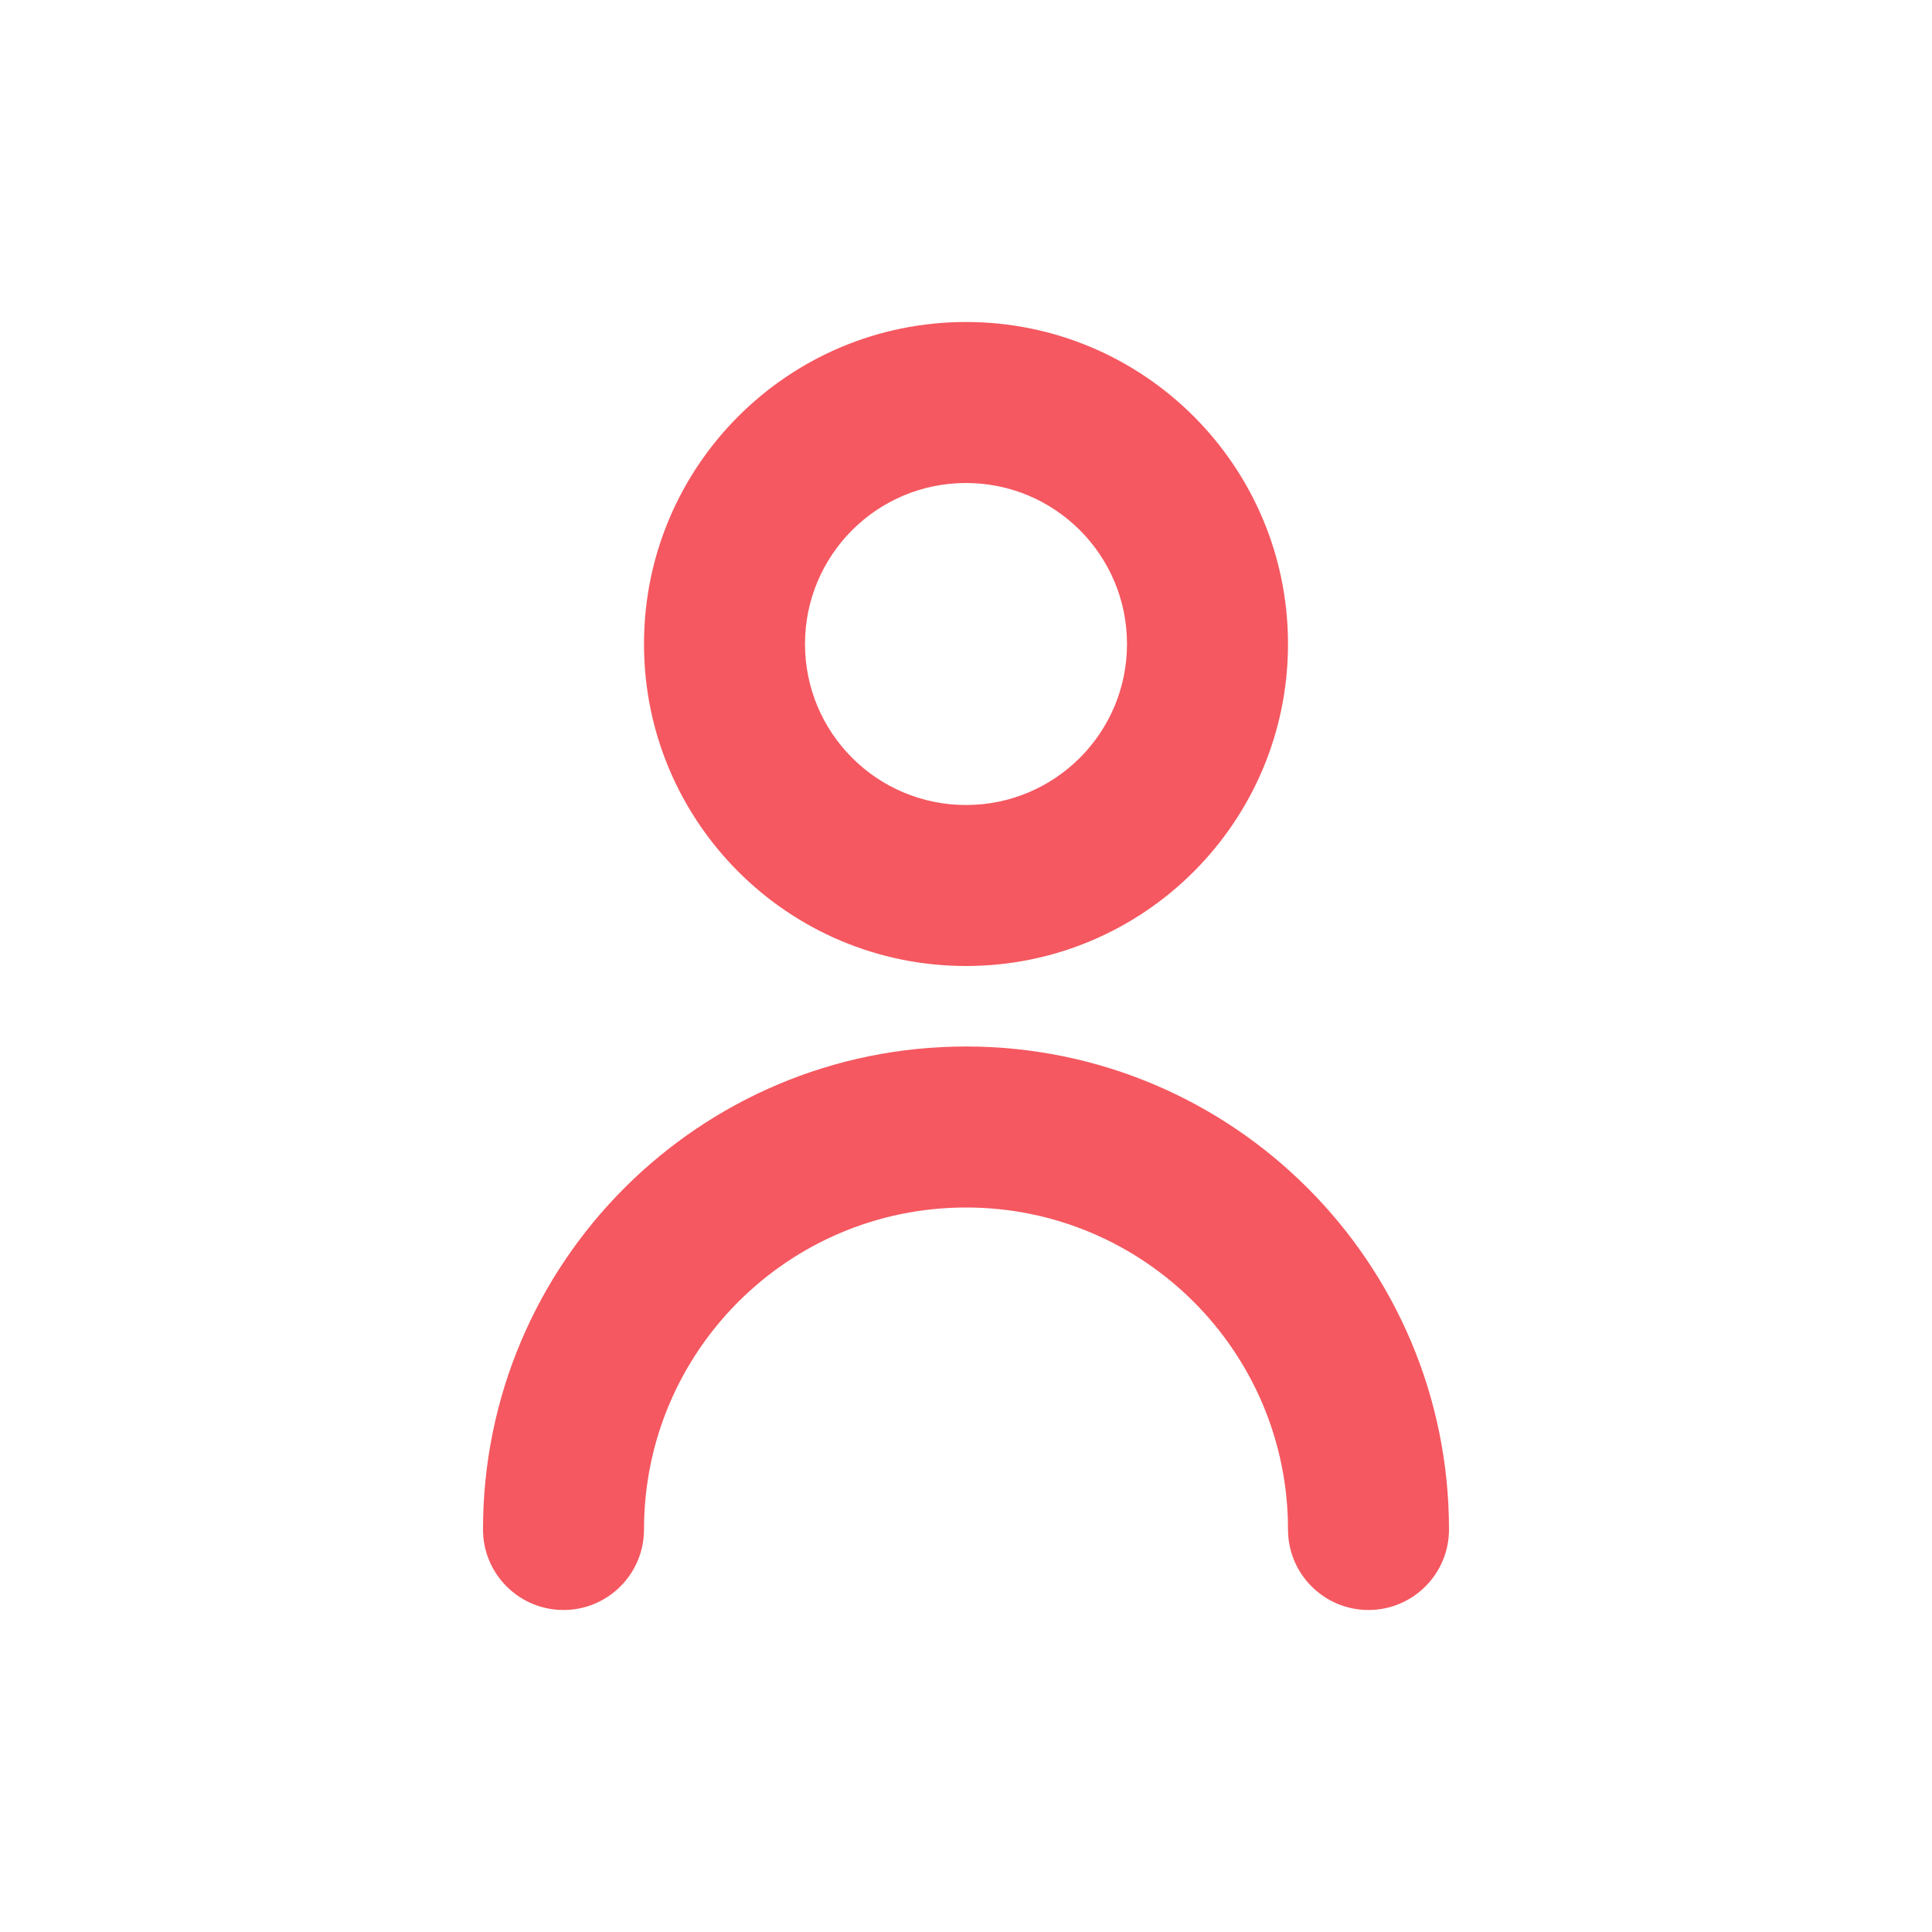
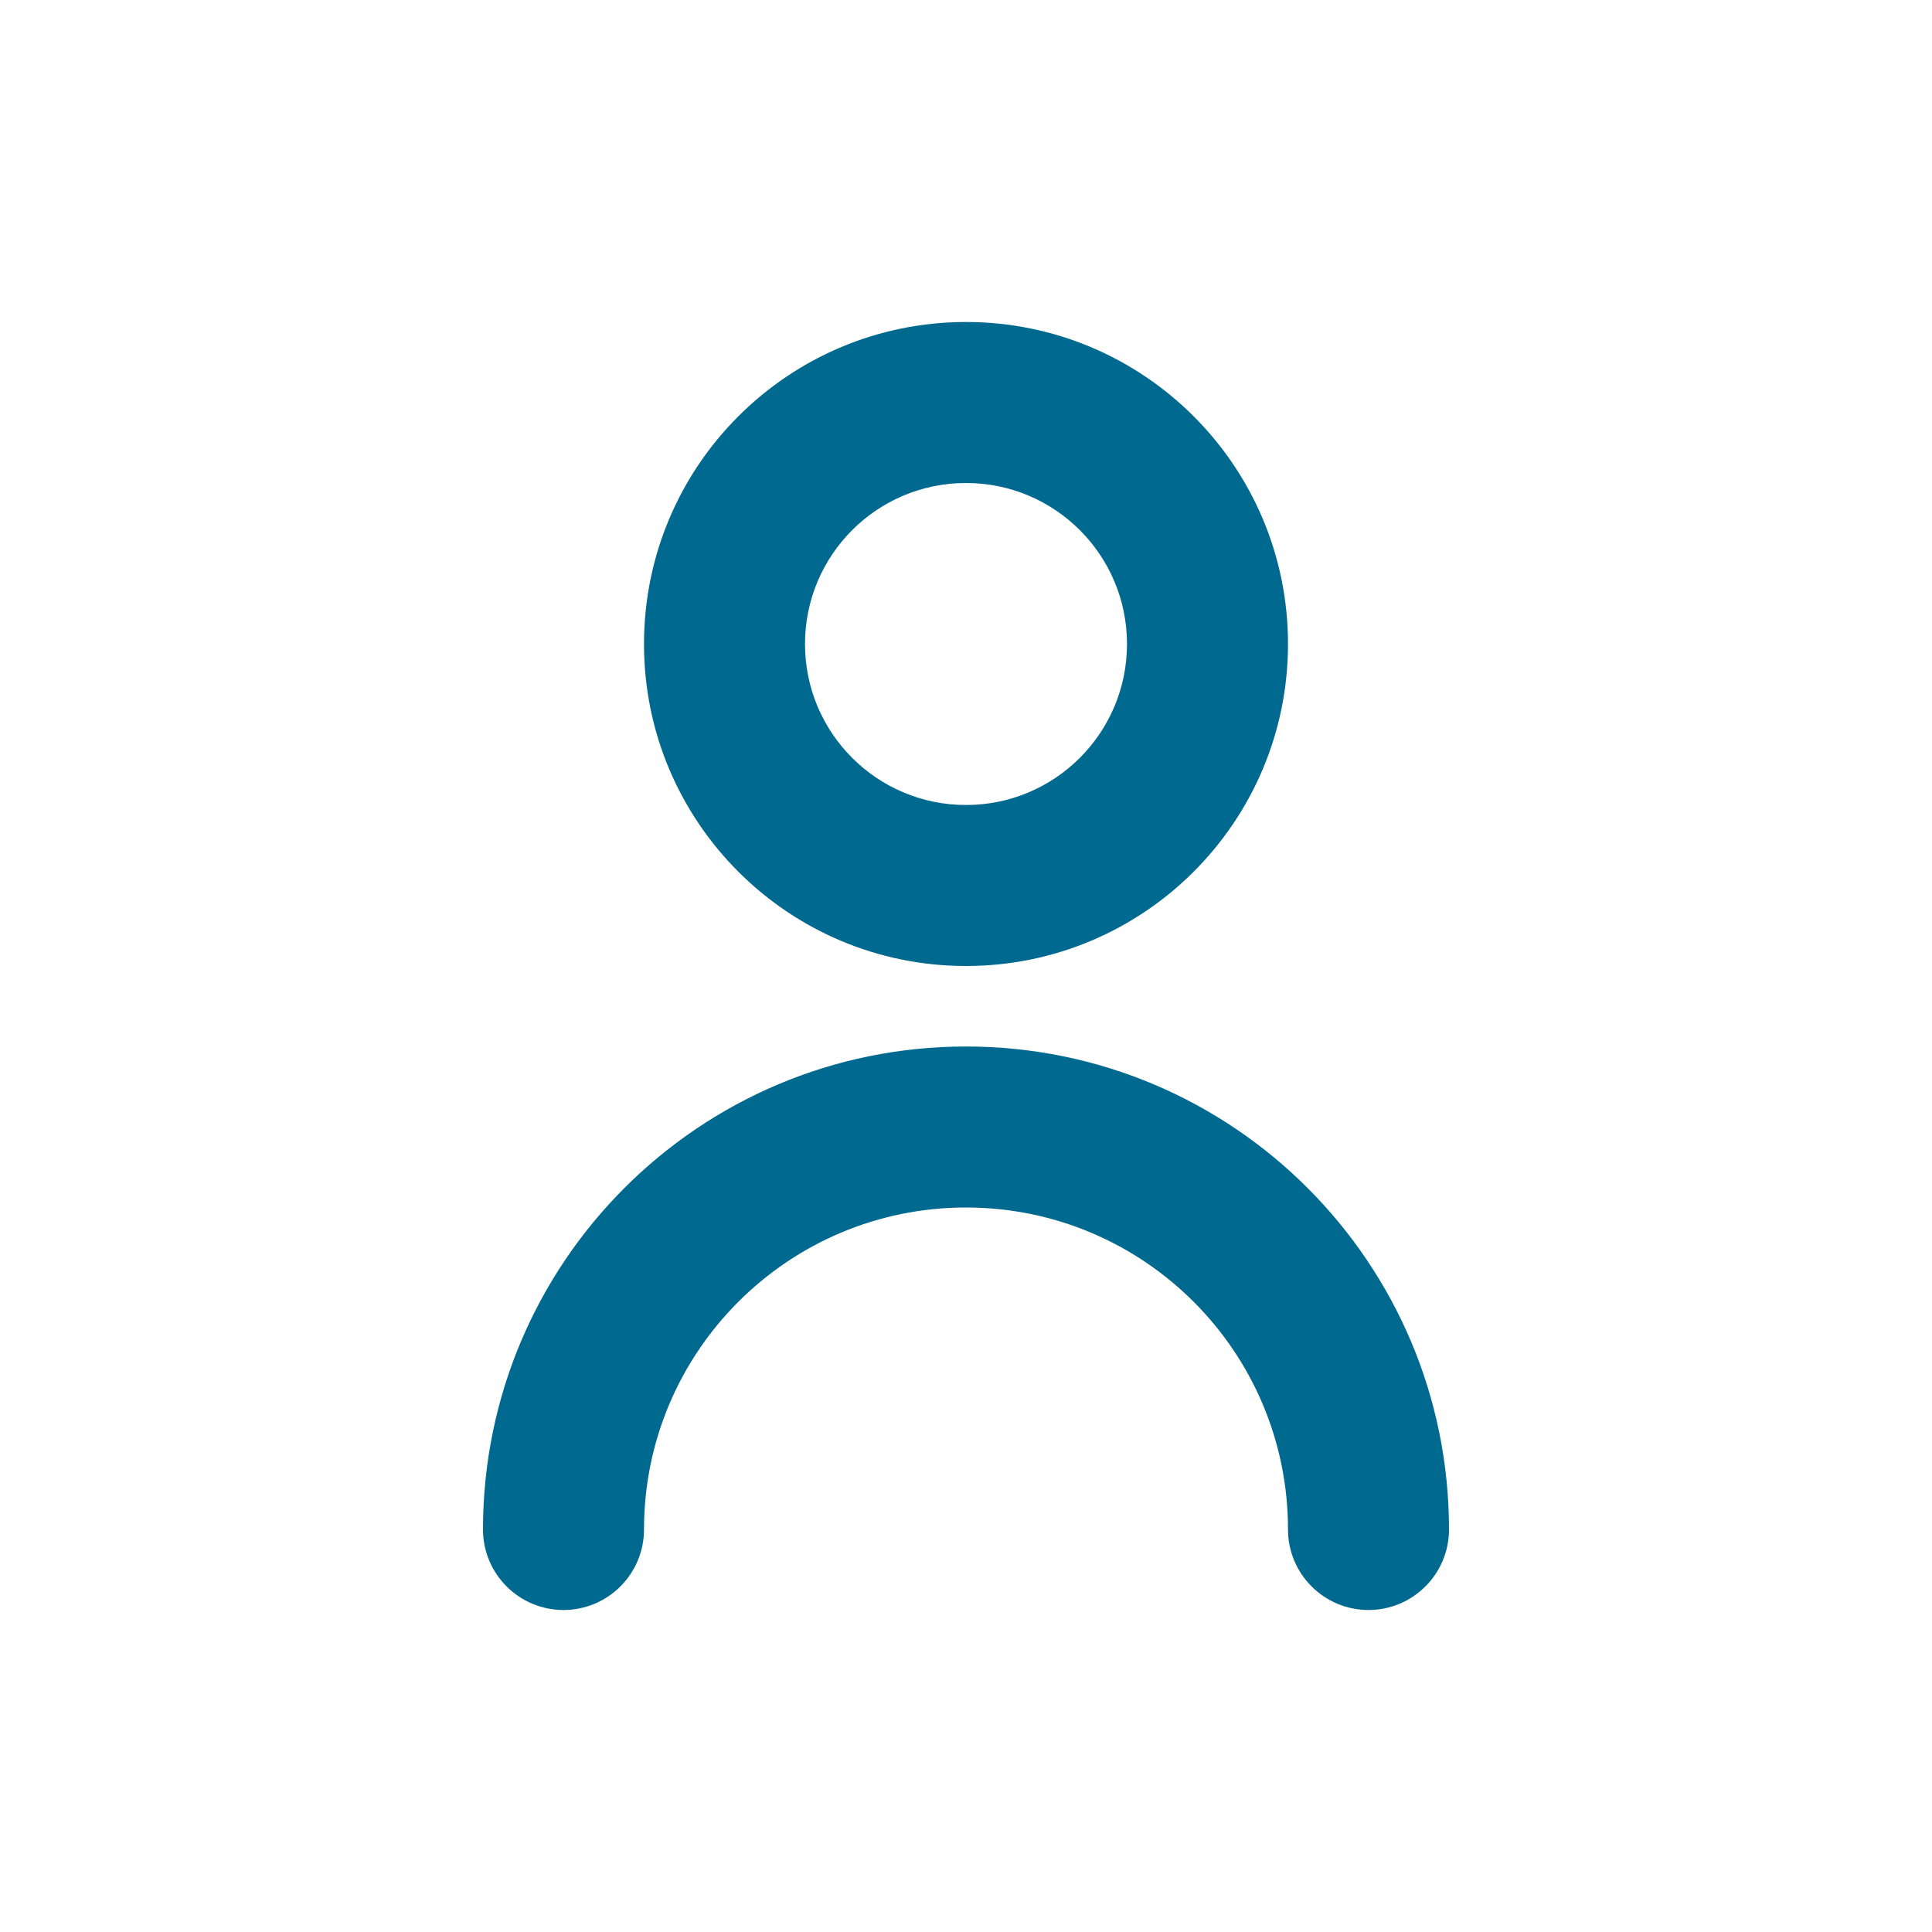
<svg xmlns="http://www.w3.org/2000/svg" width="24" height="24" viewBox="0 0 24 24">
  <g fill="none" fill-rule="evenodd">
    <rect width="24" height="24" />
-     <path fill="#F55860" fill-rule="nonzero" d="M18,19 C18,19.552 17.552,20 17,20 C16.448,20 16,19.552 16,19 C16,16.791 14.209,15 12,15 C9.791,15 8,16.791 8,19 C8,19.552 7.552,20 7,20 C6.448,20 6,19.552 6,19 C6,15.686 8.686,13 12,13 C15.314,13 18,15.686 18,19 Z M12,12 C9.791,12 8,10.209 8,8 C8,5.791 9.791,4 12,4 C14.209,4 16,5.791 16,8 C16,10.209 14.209,12 12,12 Z M12,10 C13.105,10 14,9.105 14,8 C14,6.895 13.105,6 12,6 C10.895,6 10,6.895 10,8 C10,9.105 10.895,10 12,10 Z" />
+     <path fill="#00698f" fill-rule="nonzero" d="M18,19 C18,19.552 17.552,20 17,20 C16.448,20 16,19.552 16,19 C16,16.791 14.209,15 12,15 C9.791,15 8,16.791 8,19 C8,19.552 7.552,20 7,20 C6.448,20 6,19.552 6,19 C6,15.686 8.686,13 12,13 C15.314,13 18,15.686 18,19 Z M12,12 C9.791,12 8,10.209 8,8 C8,5.791 9.791,4 12,4 C14.209,4 16,5.791 16,8 C16,10.209 14.209,12 12,12 Z M12,10 C13.105,10 14,9.105 14,8 C14,6.895 13.105,6 12,6 C10.895,6 10,6.895 10,8 C10,9.105 10.895,10 12,10 Z" />
  </g>
</svg>
